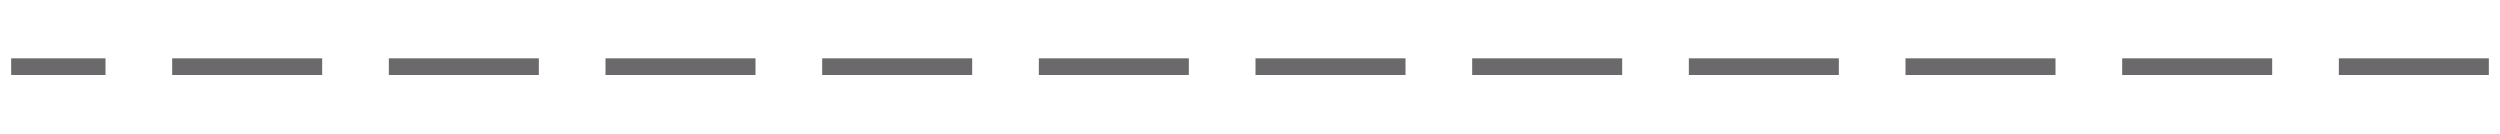
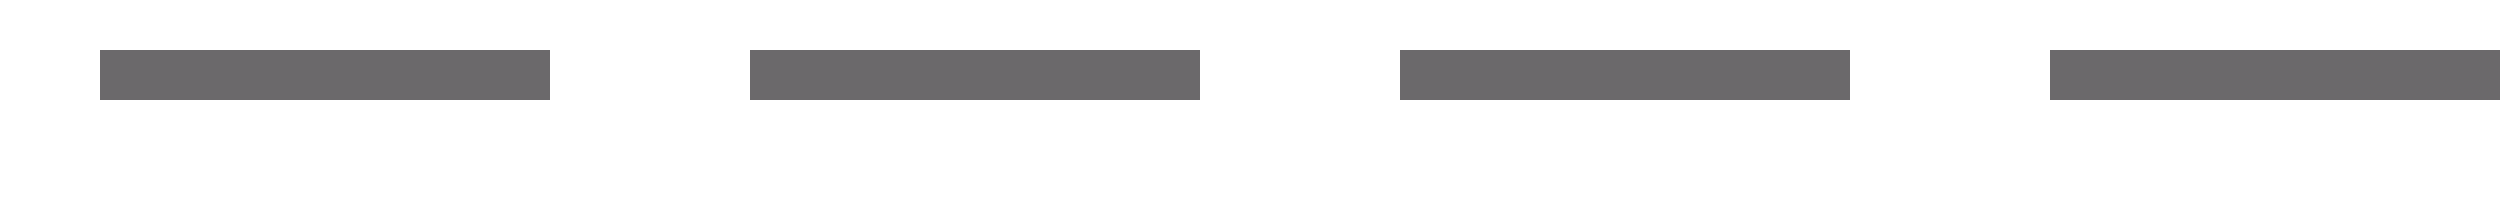
- <svg xmlns="http://www.w3.org/2000/svg" version="1.1" width="150px" height="8px" viewBox="350 992  150 8">
-   <g transform="matrix(-0.3363364 0.9417419 -0.9417419 -0.3363364 1505.918 930.7507 )">
-     <path d="M 400 926  L 450 1066  " stroke-width="1" stroke-dasharray="9,4" stroke="#6b696b" fill="none" />
+ <svg xmlns="http://www.w3.org/2000/svg" version="1.1" width="50px" height="4px" viewBox="400 336  50 4">
+   <g transform="matrix(-1 0 0 -1 850 676 )">
+     <path d="M 400 338.5  L 450 338.5  " stroke-width="1" stroke-dasharray="9,4" stroke="#6b696b" fill="none" />
  </g>
</svg>
